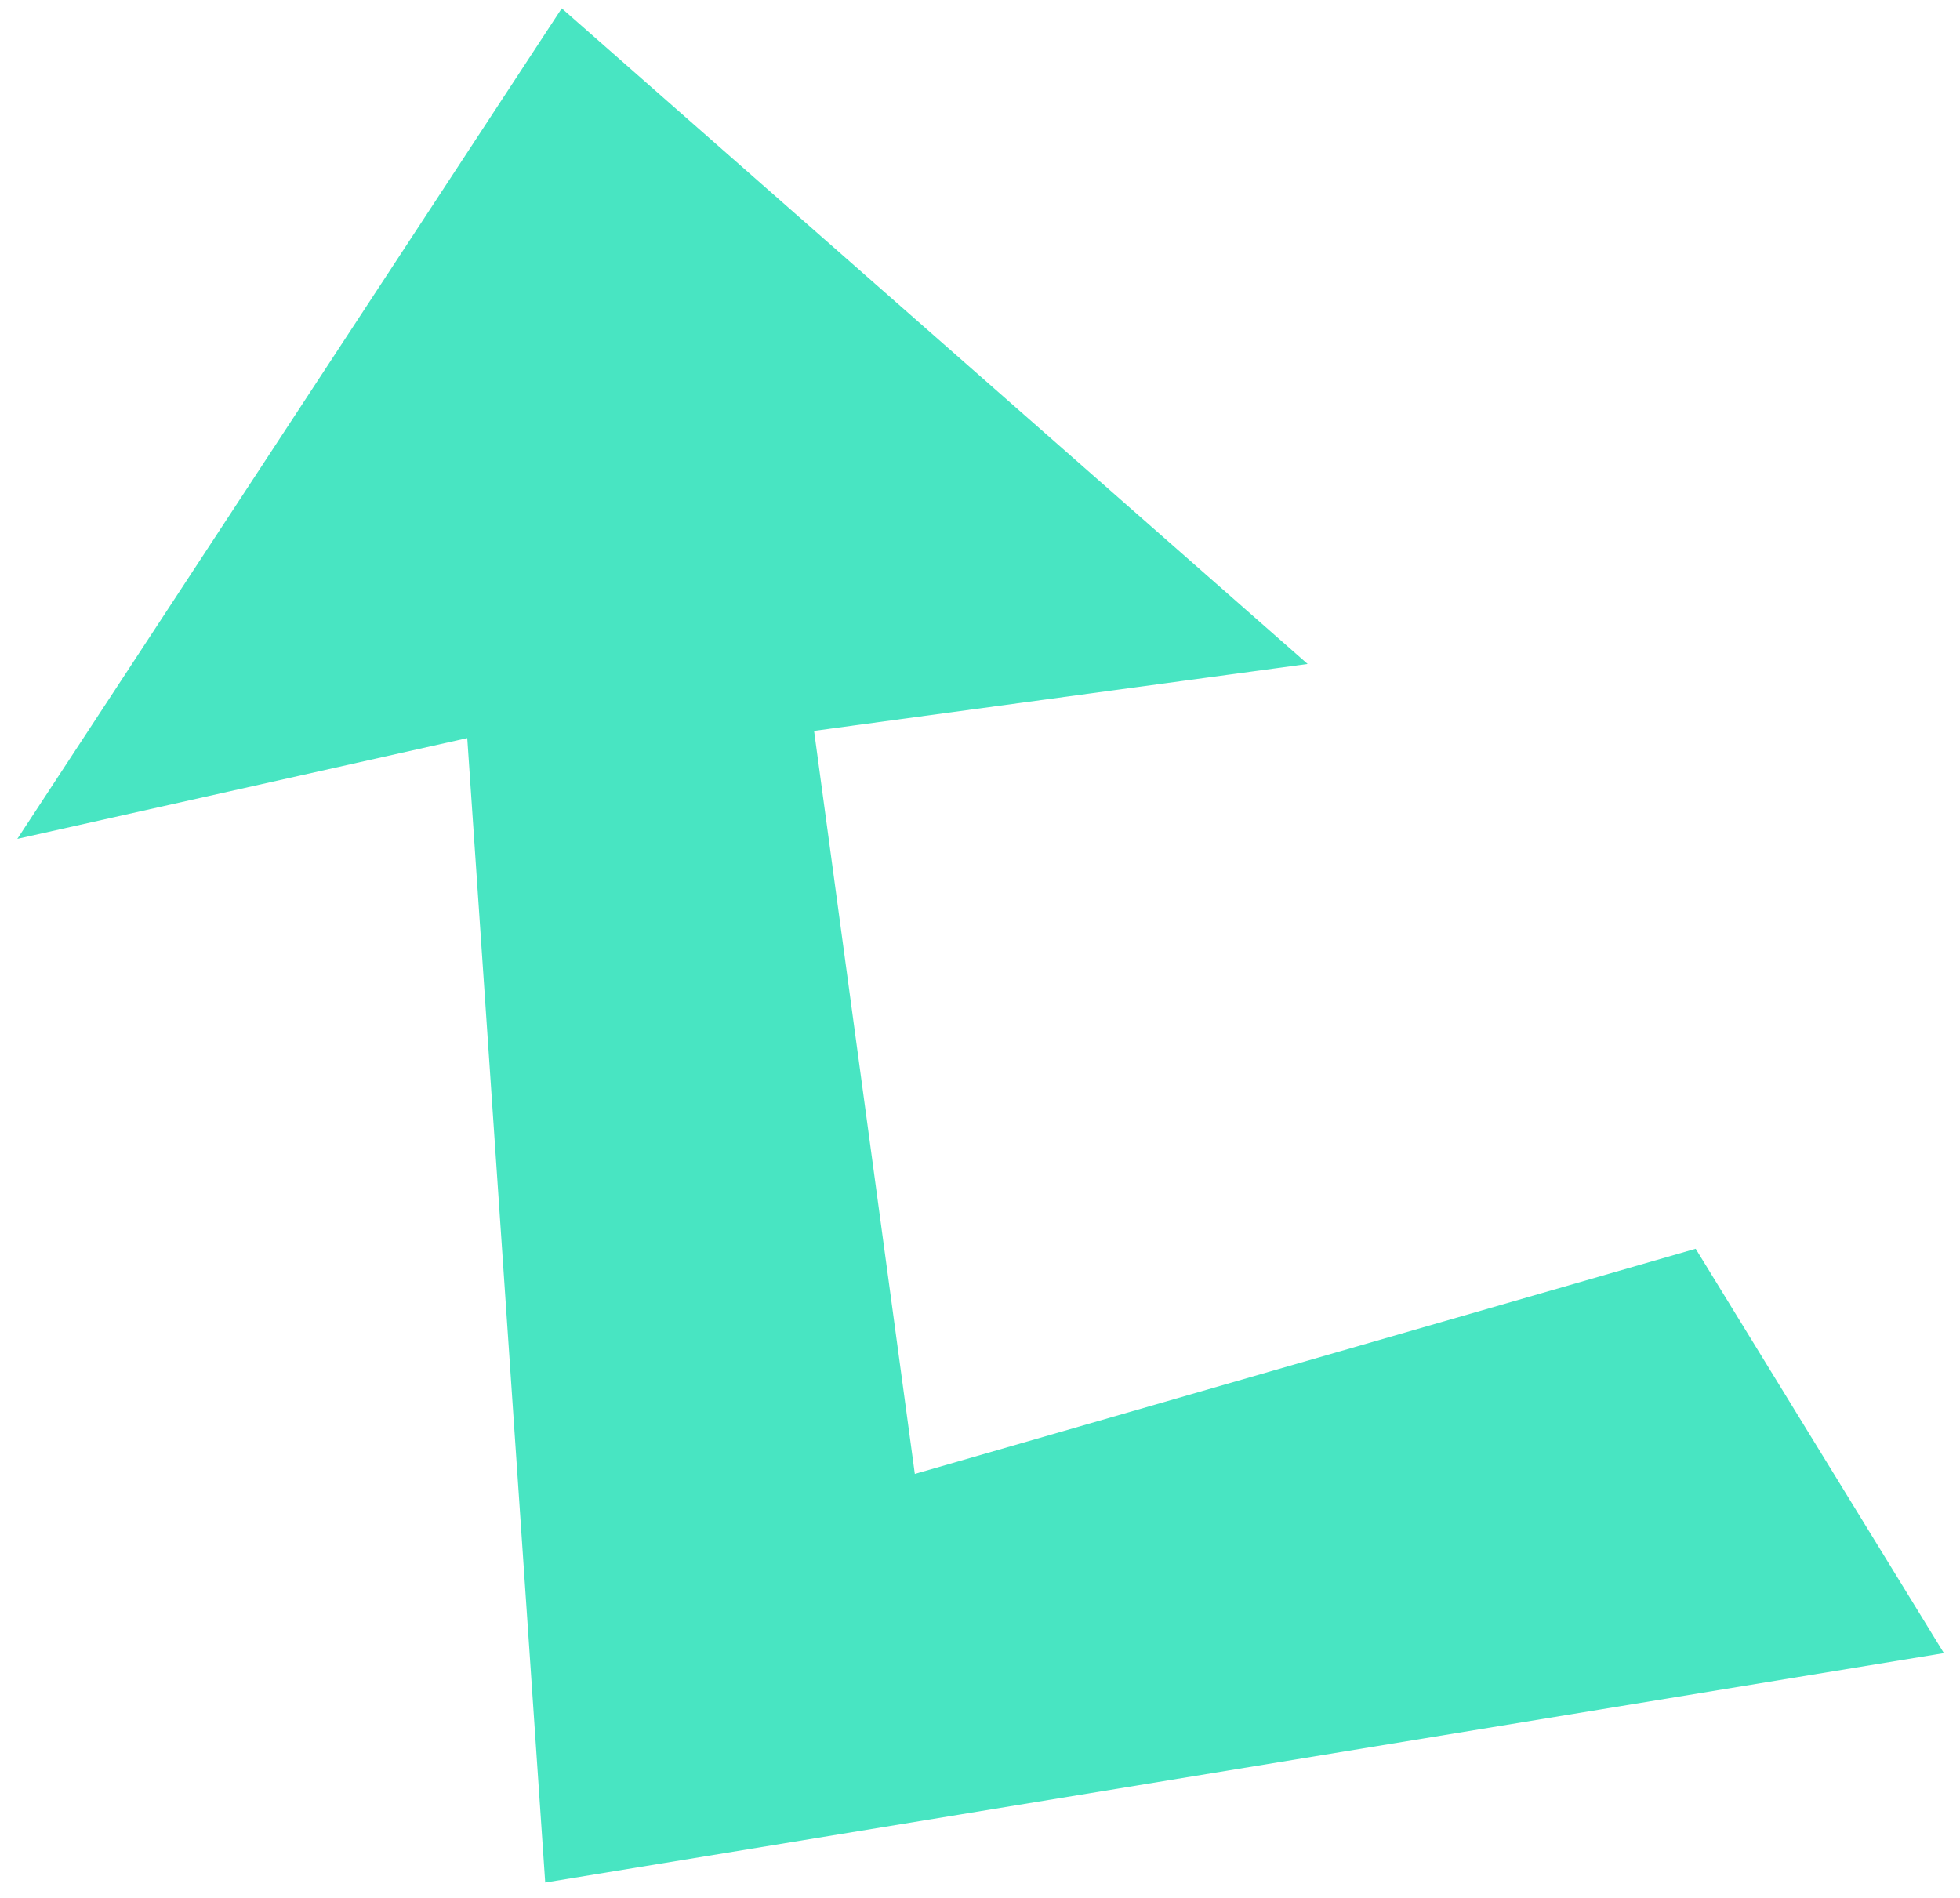
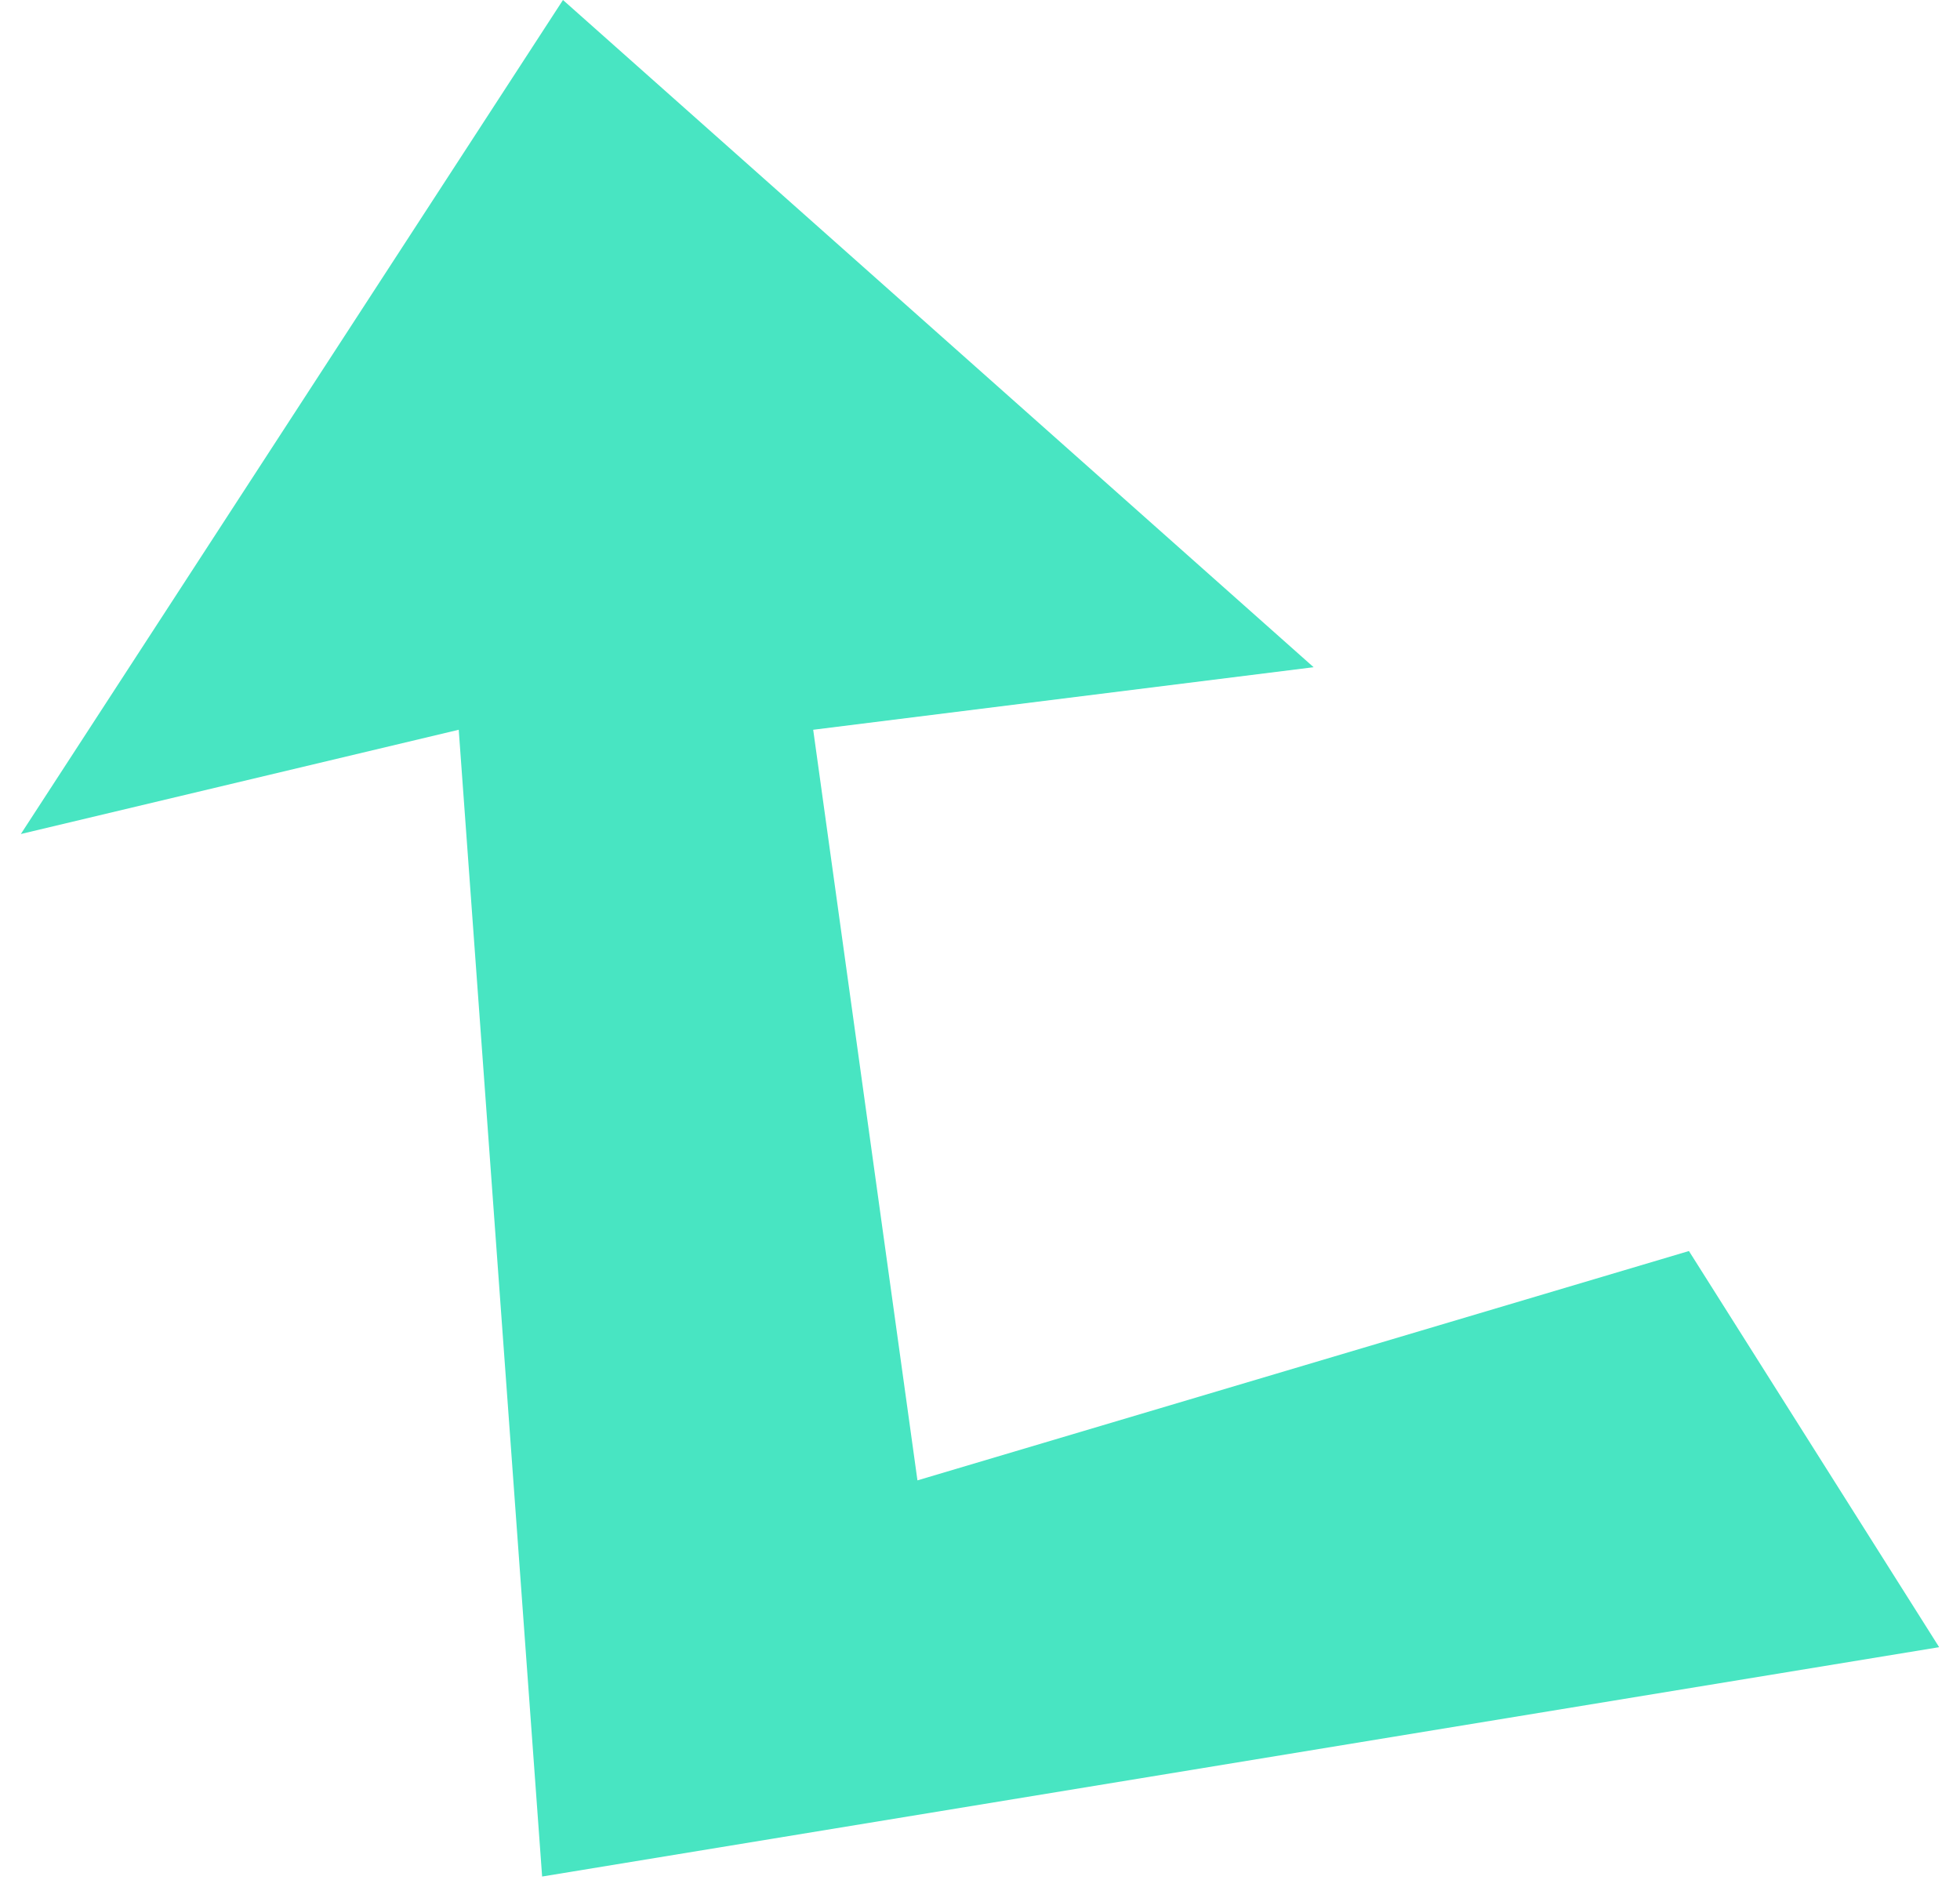
- <svg xmlns="http://www.w3.org/2000/svg" fill="none" height="91" viewBox="0 0 94 91" width="94">
-   <path clip-rule="evenodd" d="M81.323 59.891L43.874 70.691L39.042 35.053L62.713 31.844L26.941 0.401L0.831 40.233L22.409 35.4L26.148 90.287L93.228 79.285L81.323 59.891Z" fill="#48E5C2" fill-rule="evenodd" />
+ <svg xmlns="http://www.w3.org/2000/svg" width="94" height="91" fill="none" viewBox="0 0 94 91">
+   <path fill="#48e5c2" fill-rule="evenodd" d="M81 60 44 71l-5-36 24-3L27 0 1 40l21-5 4 55 67-11z" clip-rule="evenodd" />
</svg>
